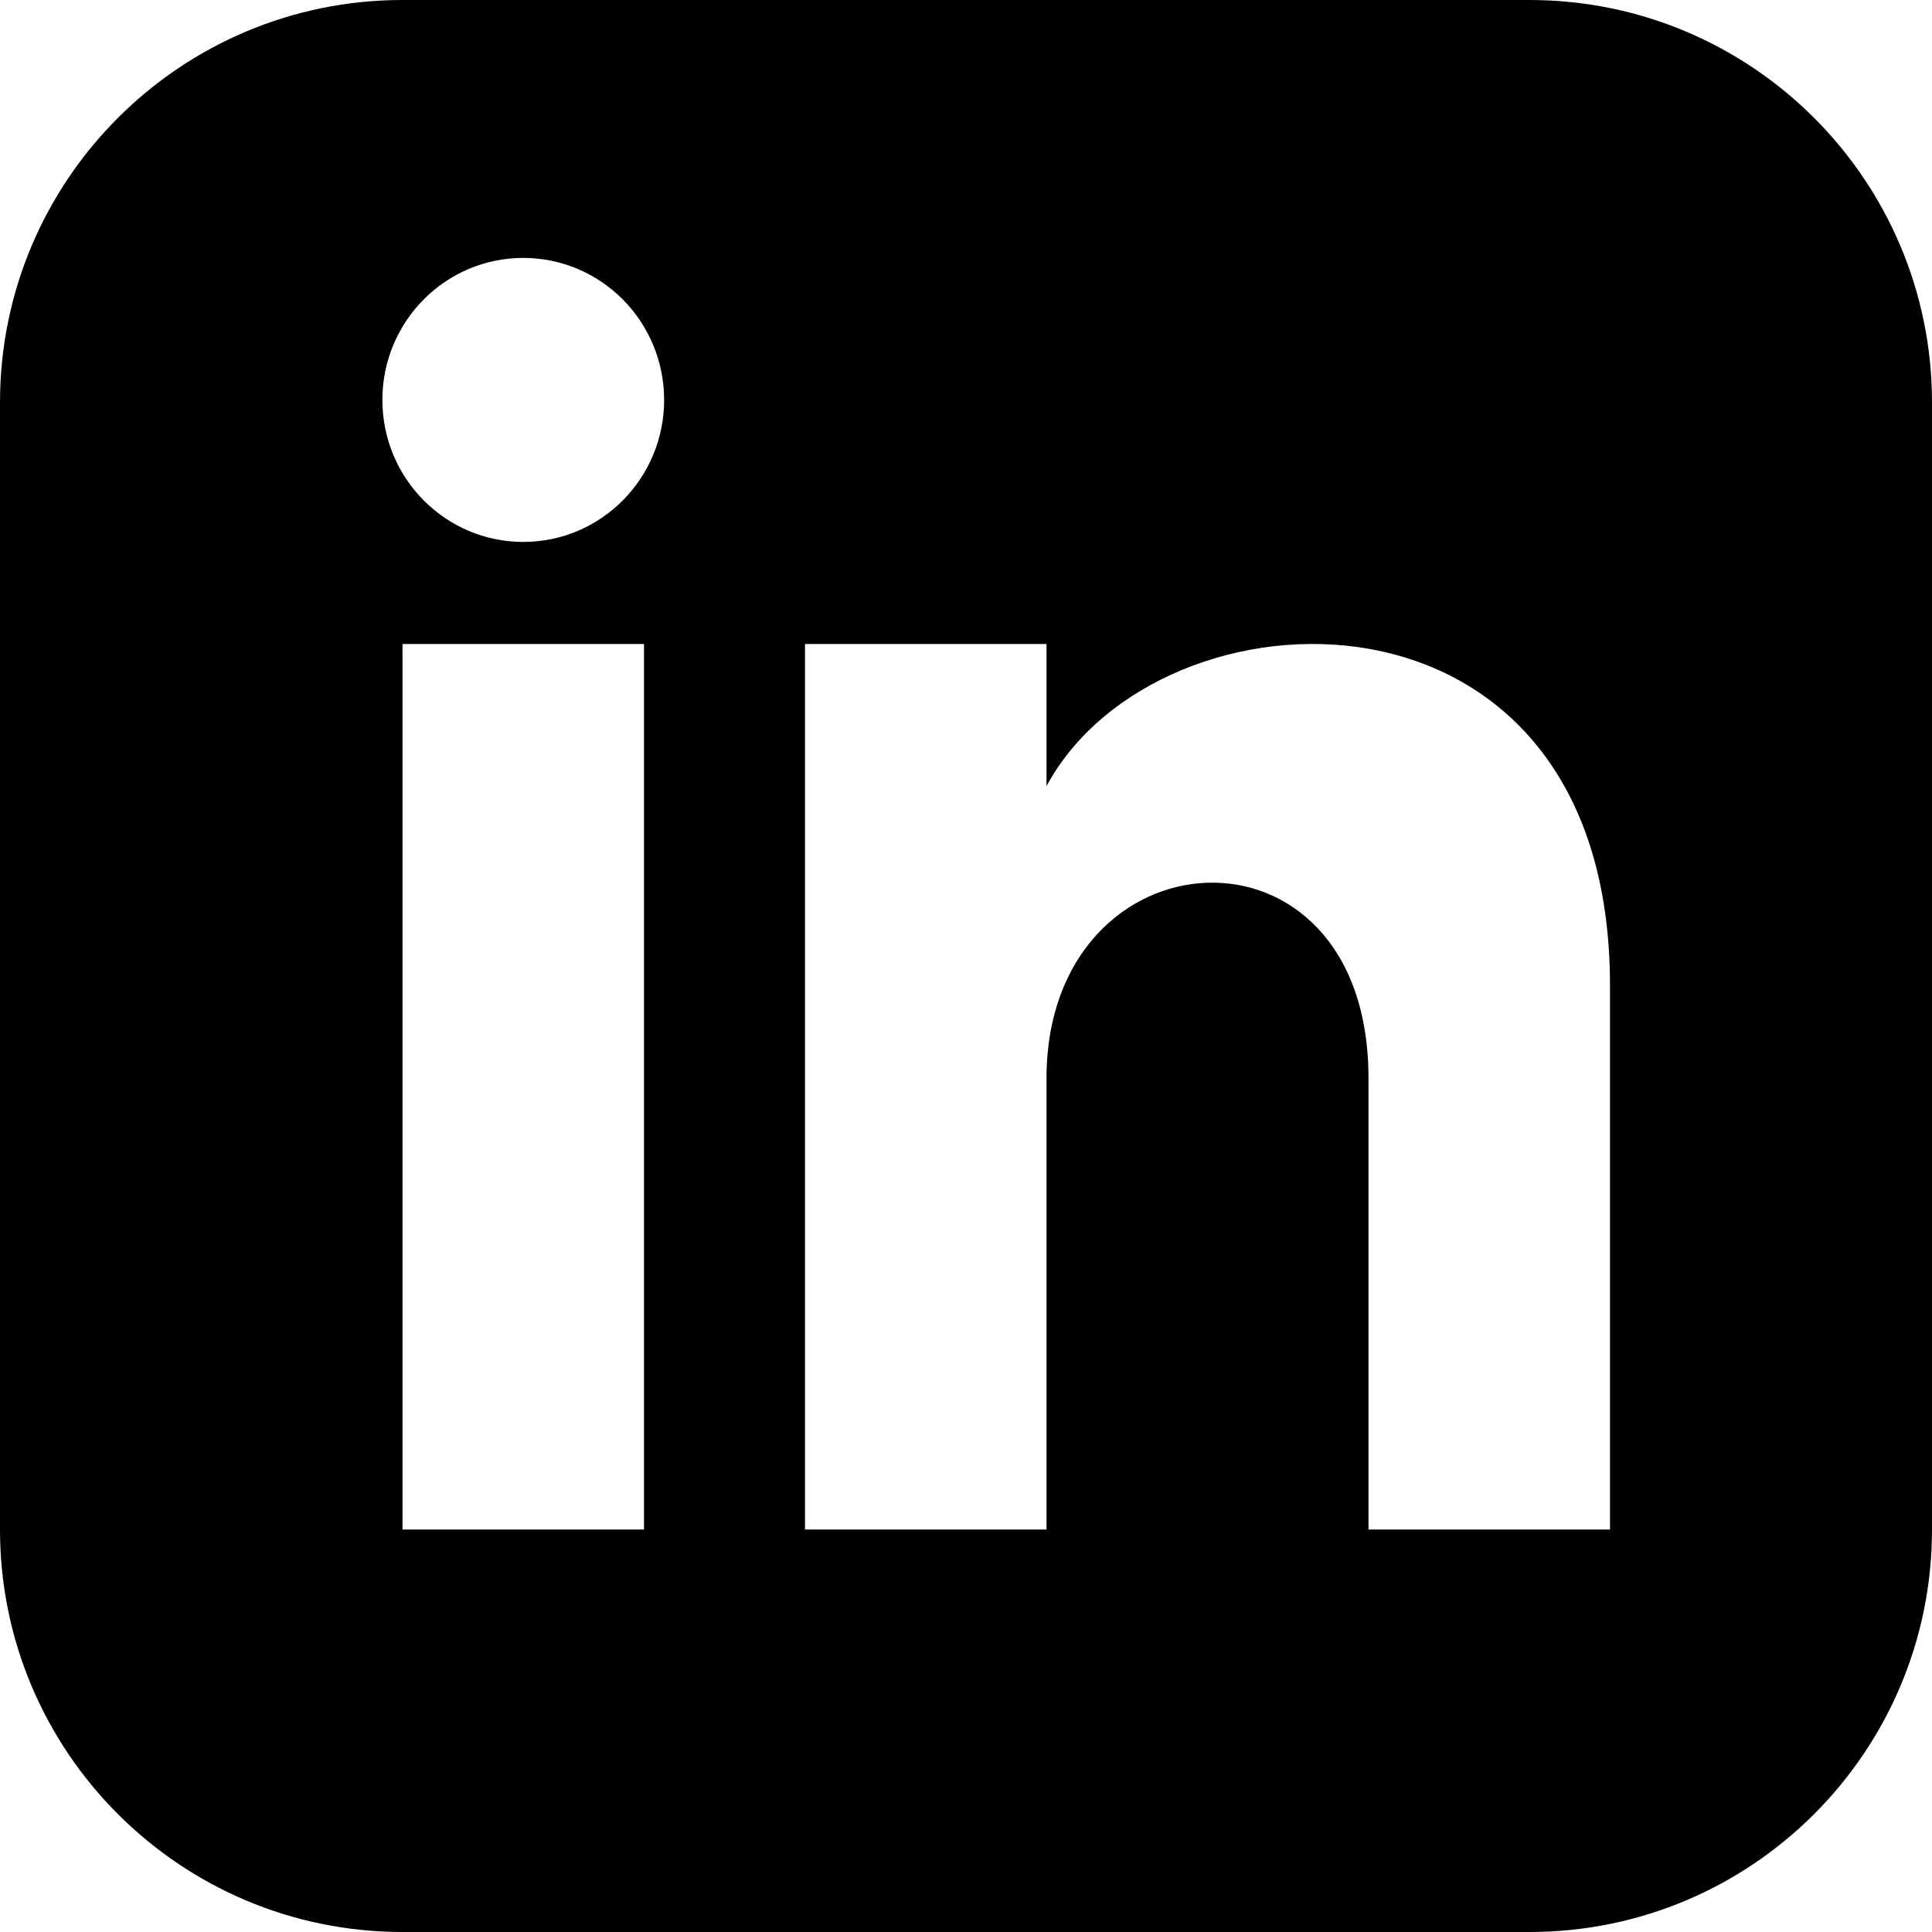
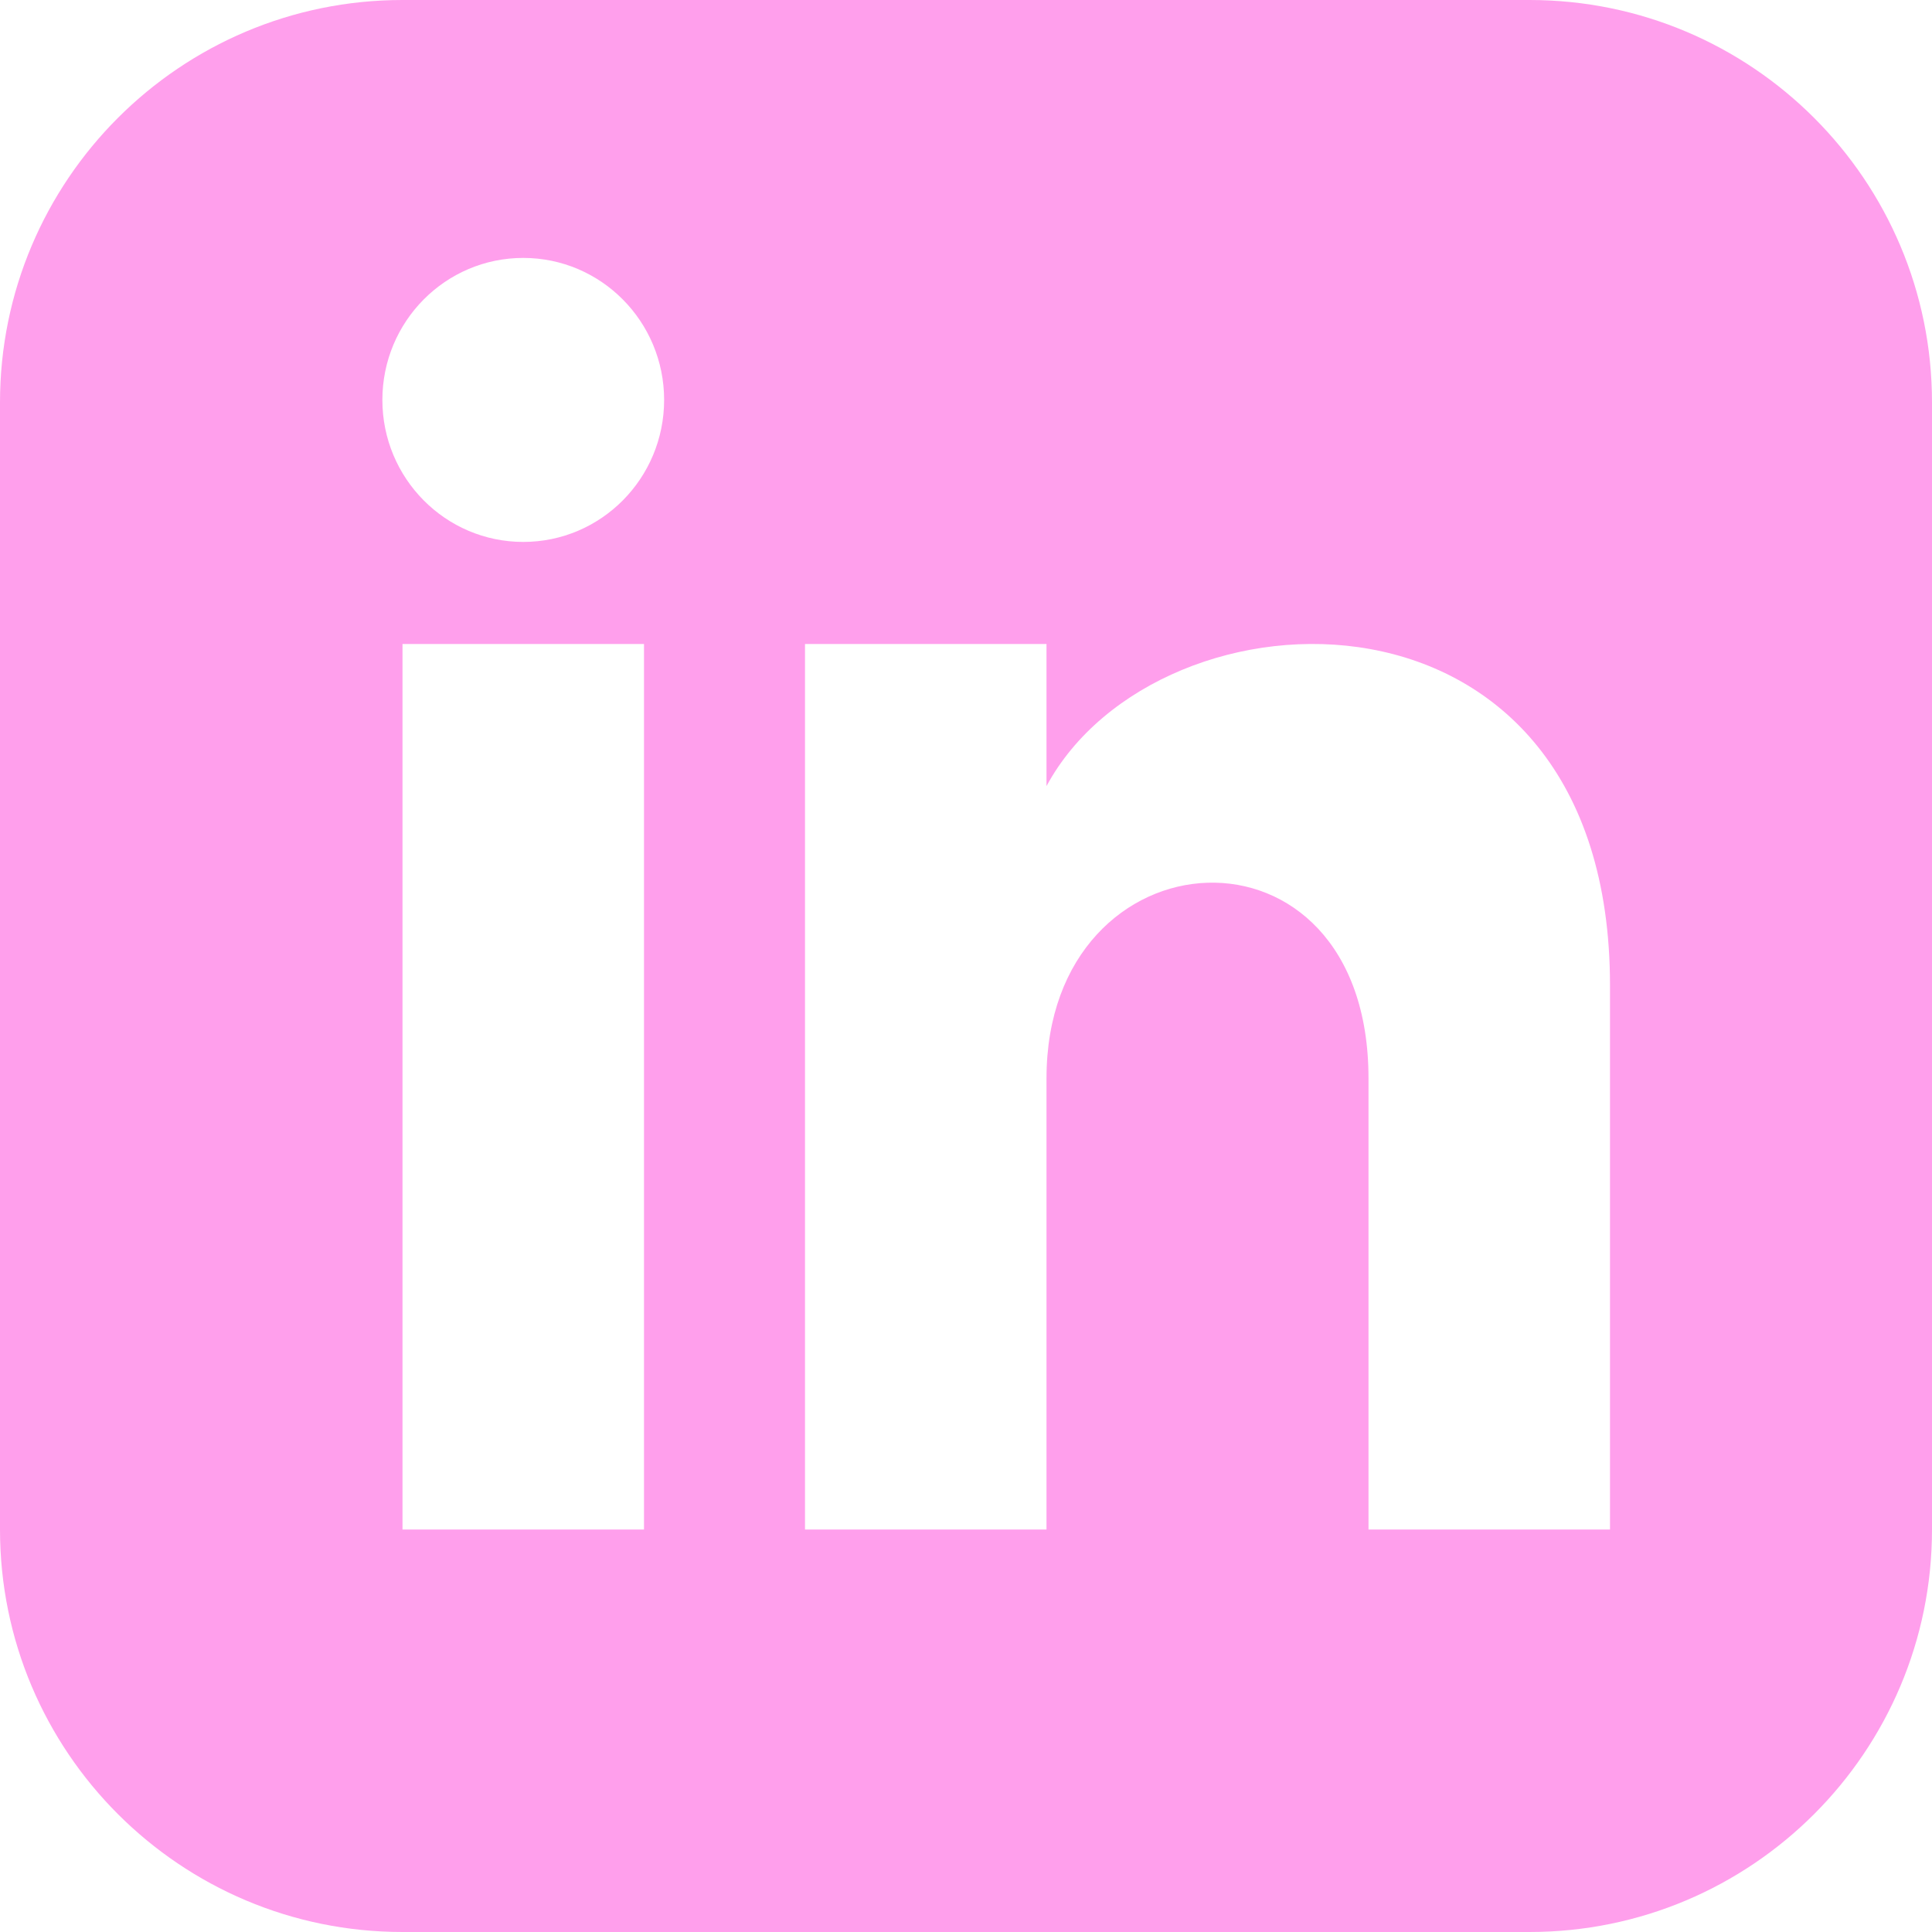
<svg xmlns="http://www.w3.org/2000/svg" width="24" height="24" viewBox="0 0 24 24">
-   <path d="M19 0h-14c-2.761 0-5 2.239-5 5v14c0 2.761 2.239 5 5 5h14c2.762 0 5-2.239 5-5v-14c0-2.761-2.238-5-5-5zm-11 19h-3v-11h3v11zm-1.5-12.268c-.966 0-1.75-.79-1.75-1.764s.784-1.764 1.75-1.764 1.75.79 1.75 1.764-.783 1.764-1.75 1.764zm13.5 12.268h-3v-5.604c0-3.368-4-3.113-4 0v5.604h-3v-11h3v1.765c1.396-2.586 7-2.777 7 2.476v6.759z" />
+   <path fill="#ff9fec" d="M19 0h-14c-2.761 0-5 2.239-5 5v14c0 2.761 2.239 5 5 5h14c2.762 0 5-2.239 5-5v-14c0-2.761-2.238-5-5-5zm-11 19h-3v-11h3v11zm-1.5-12.268c-.966 0-1.75-.79-1.75-1.764s.784-1.764 1.75-1.764 1.75.79 1.75 1.764-.783 1.764-1.75 1.764zm13.5 12.268h-3v-5.604c0-3.368-4-3.113-4 0v5.604h-3v-11h3v1.765c1.396-2.586 7-2.777 7 2.476v6.759z" />
</svg>
